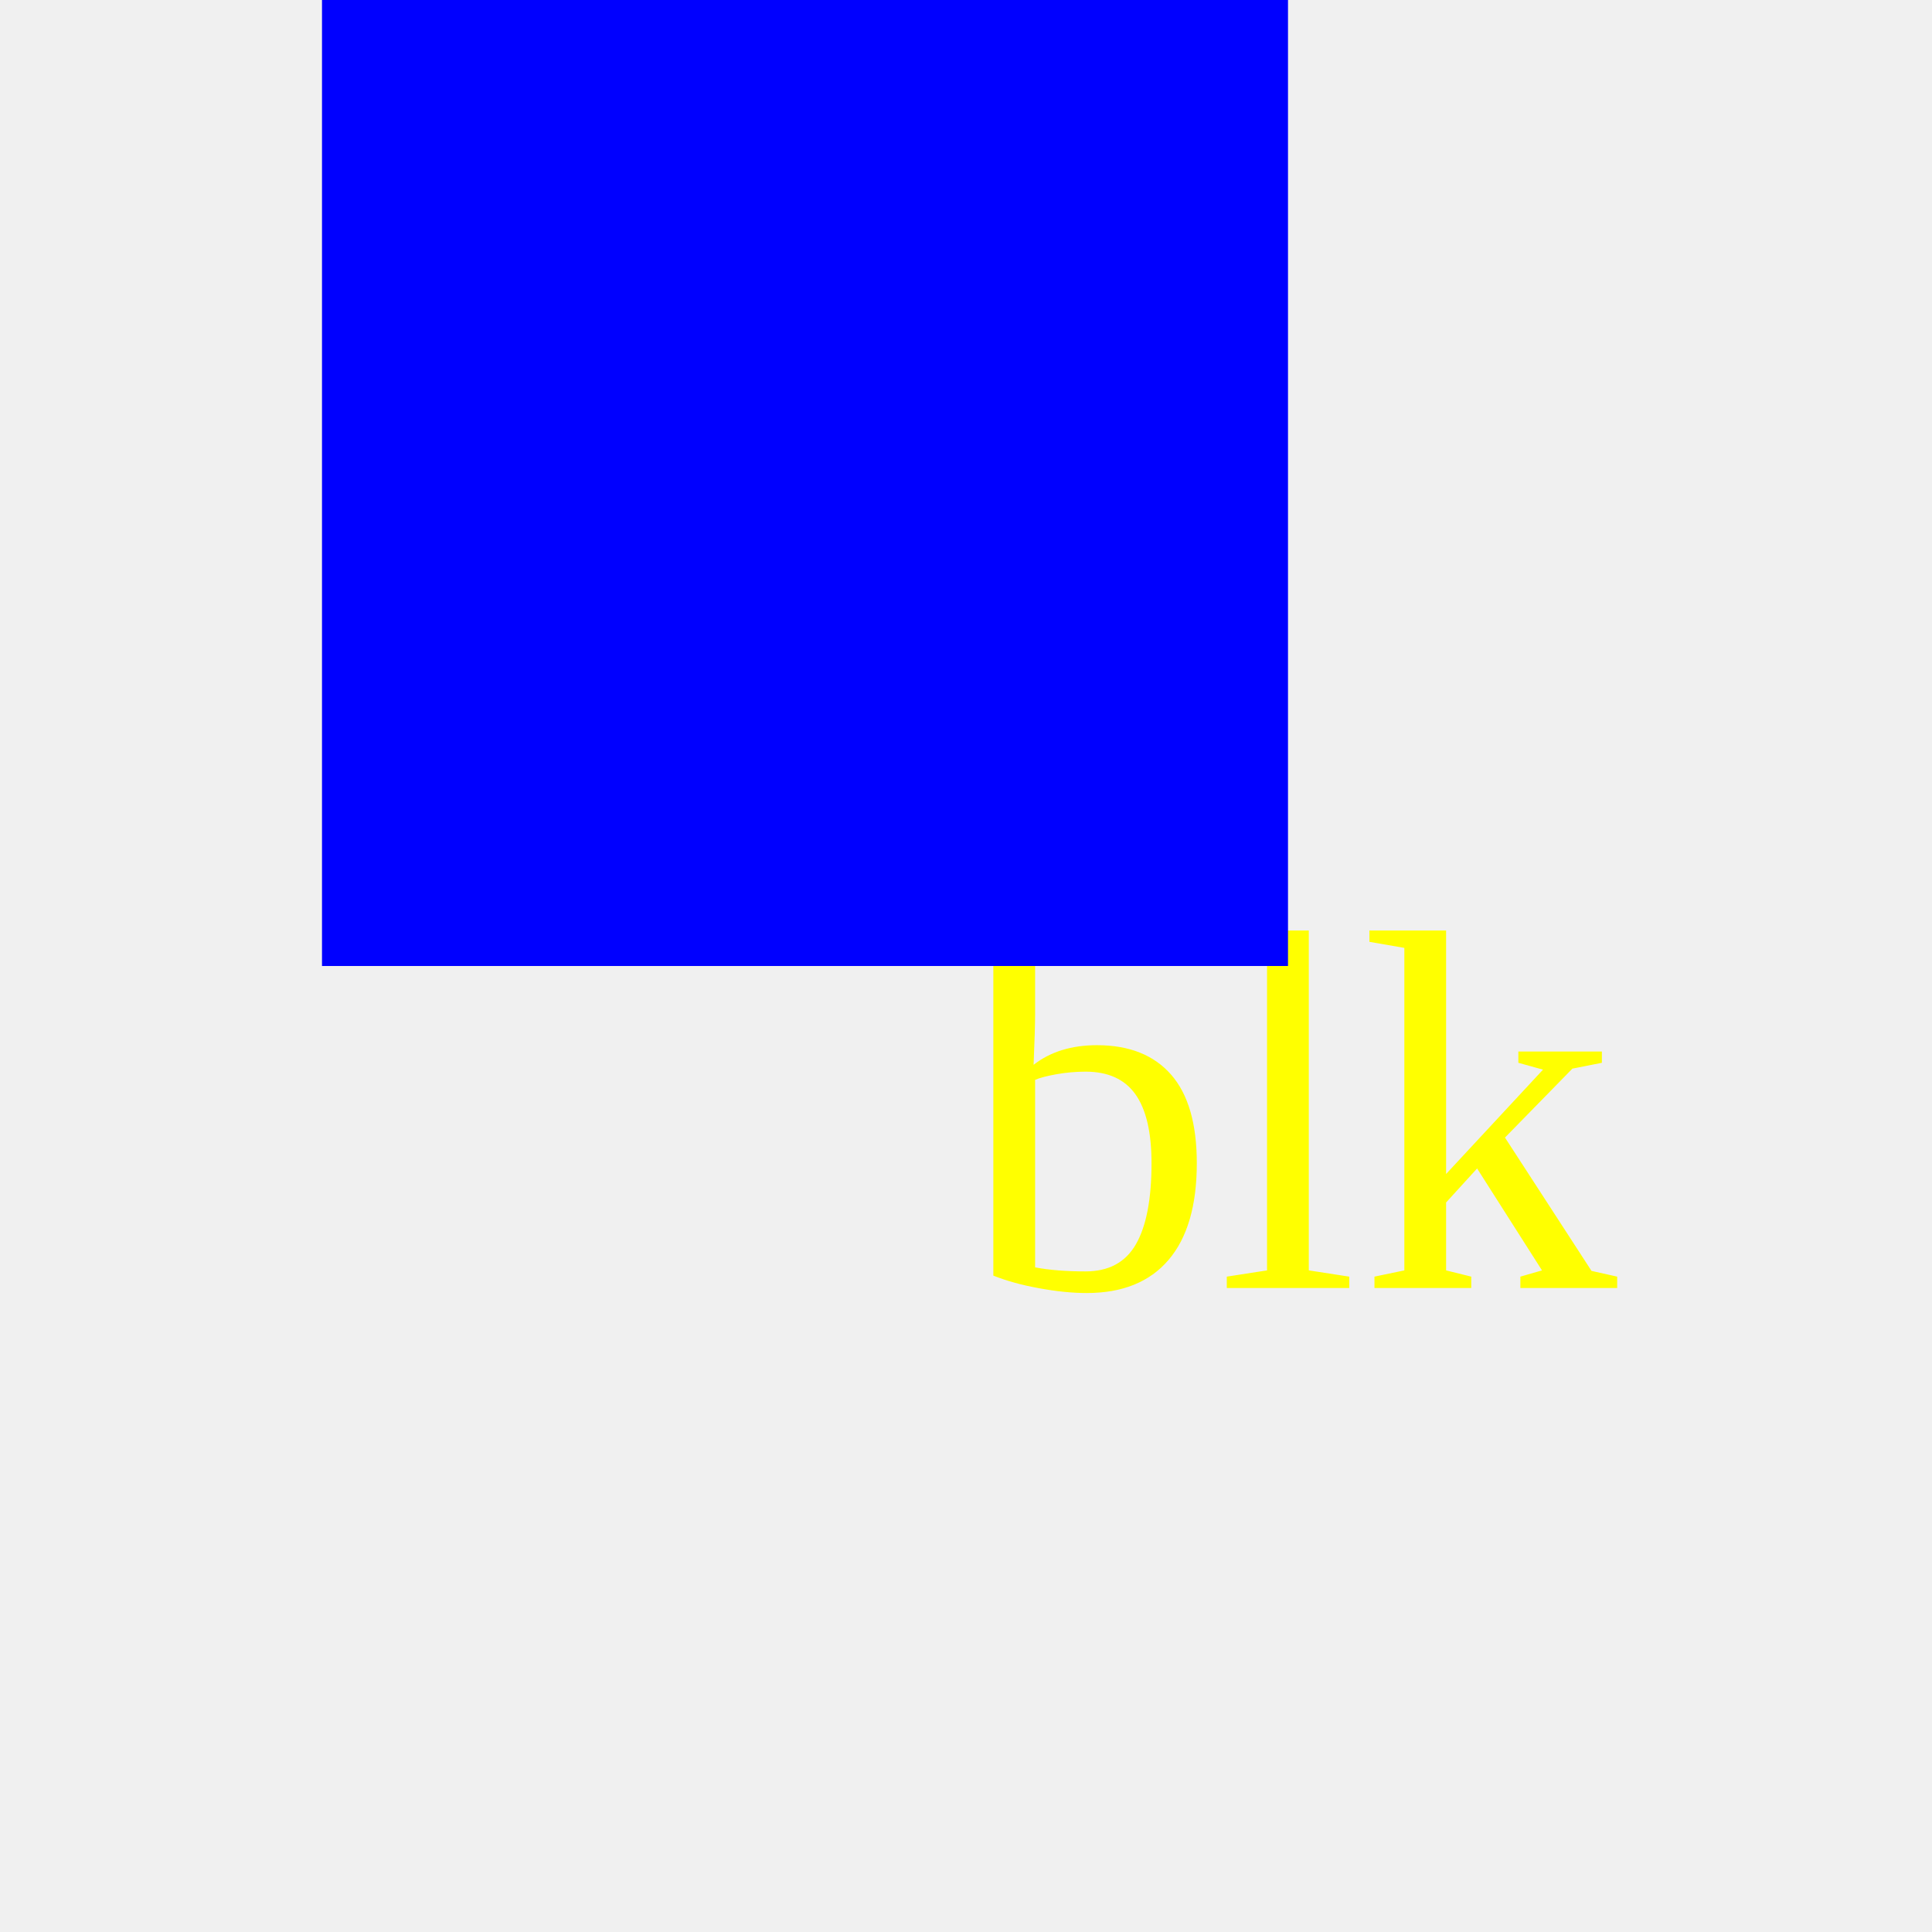
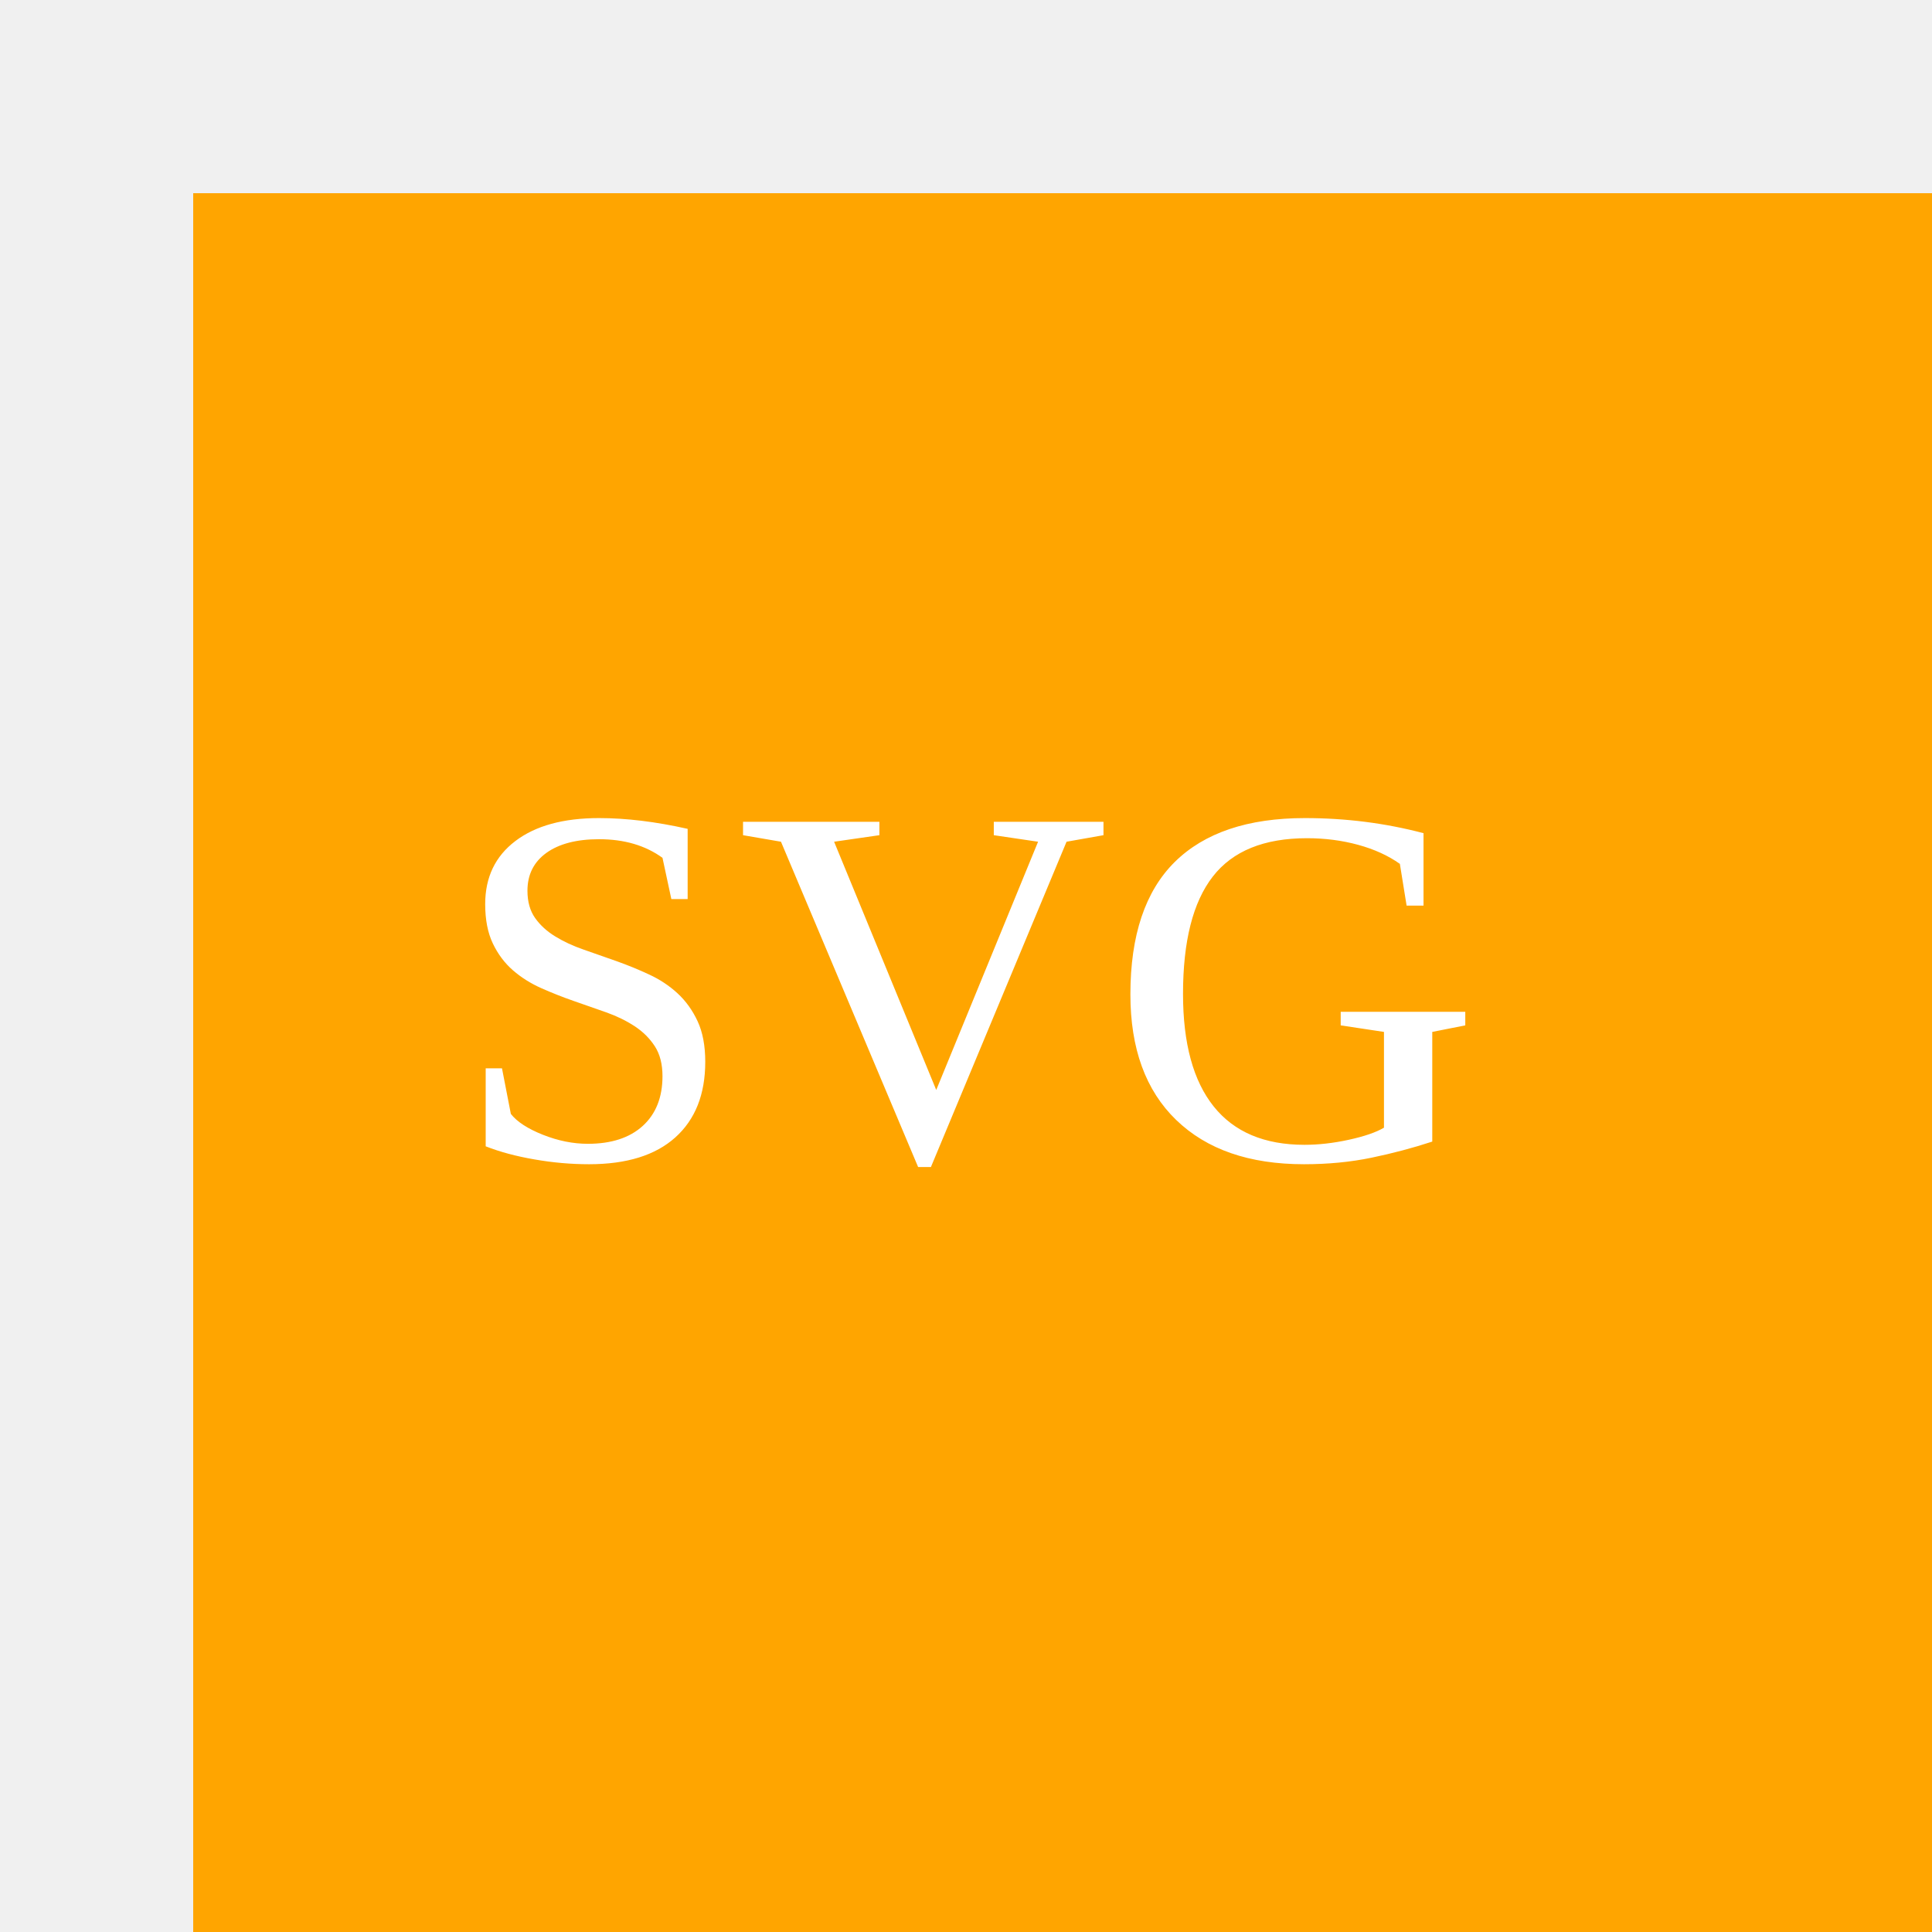
<svg xmlns="http://www.w3.org/2000/svg" version="1.1" width="300" height="300">
-   <text x="200" y="200" font-size="80" text-anchor="middle" fill="yellow">blk</text>
-   <rect x="50" height="150" width="150" fill="blue" />
+   <rect x="30" y="30" height="100%" width="100%" fill="orange" />
+   <text x="50%" y="60%" font-size="80" text-anchor="middle" fill="white">SVG</text>
</svg>
